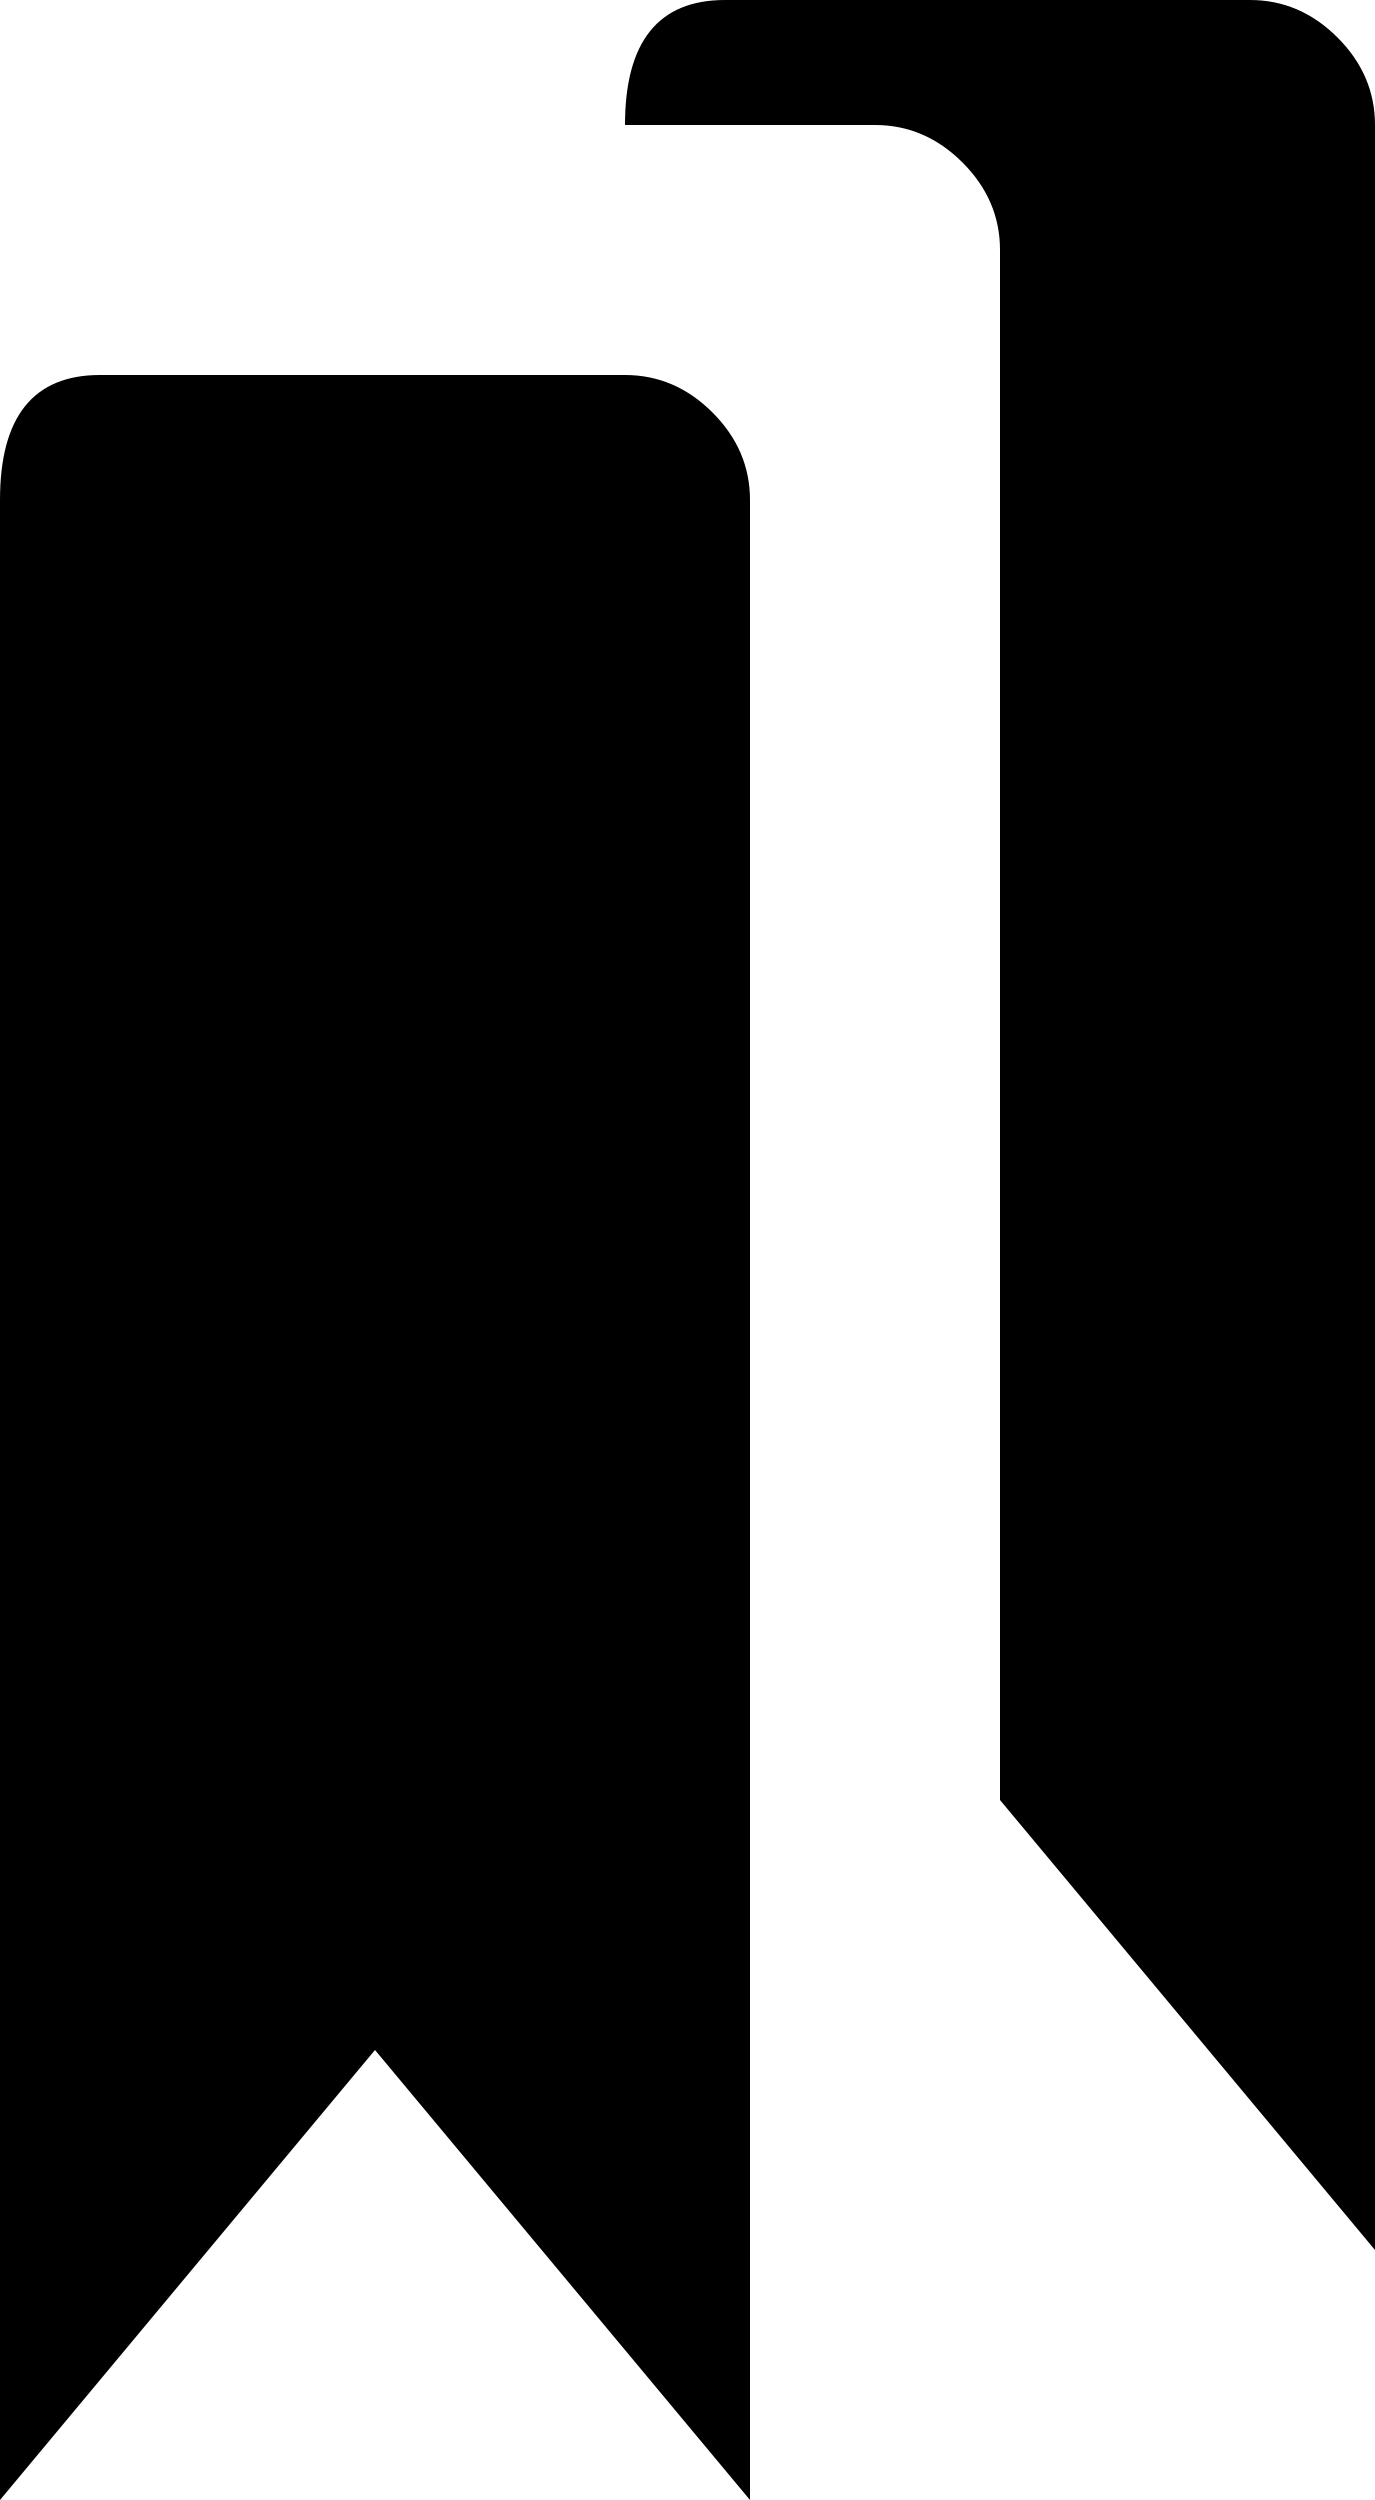
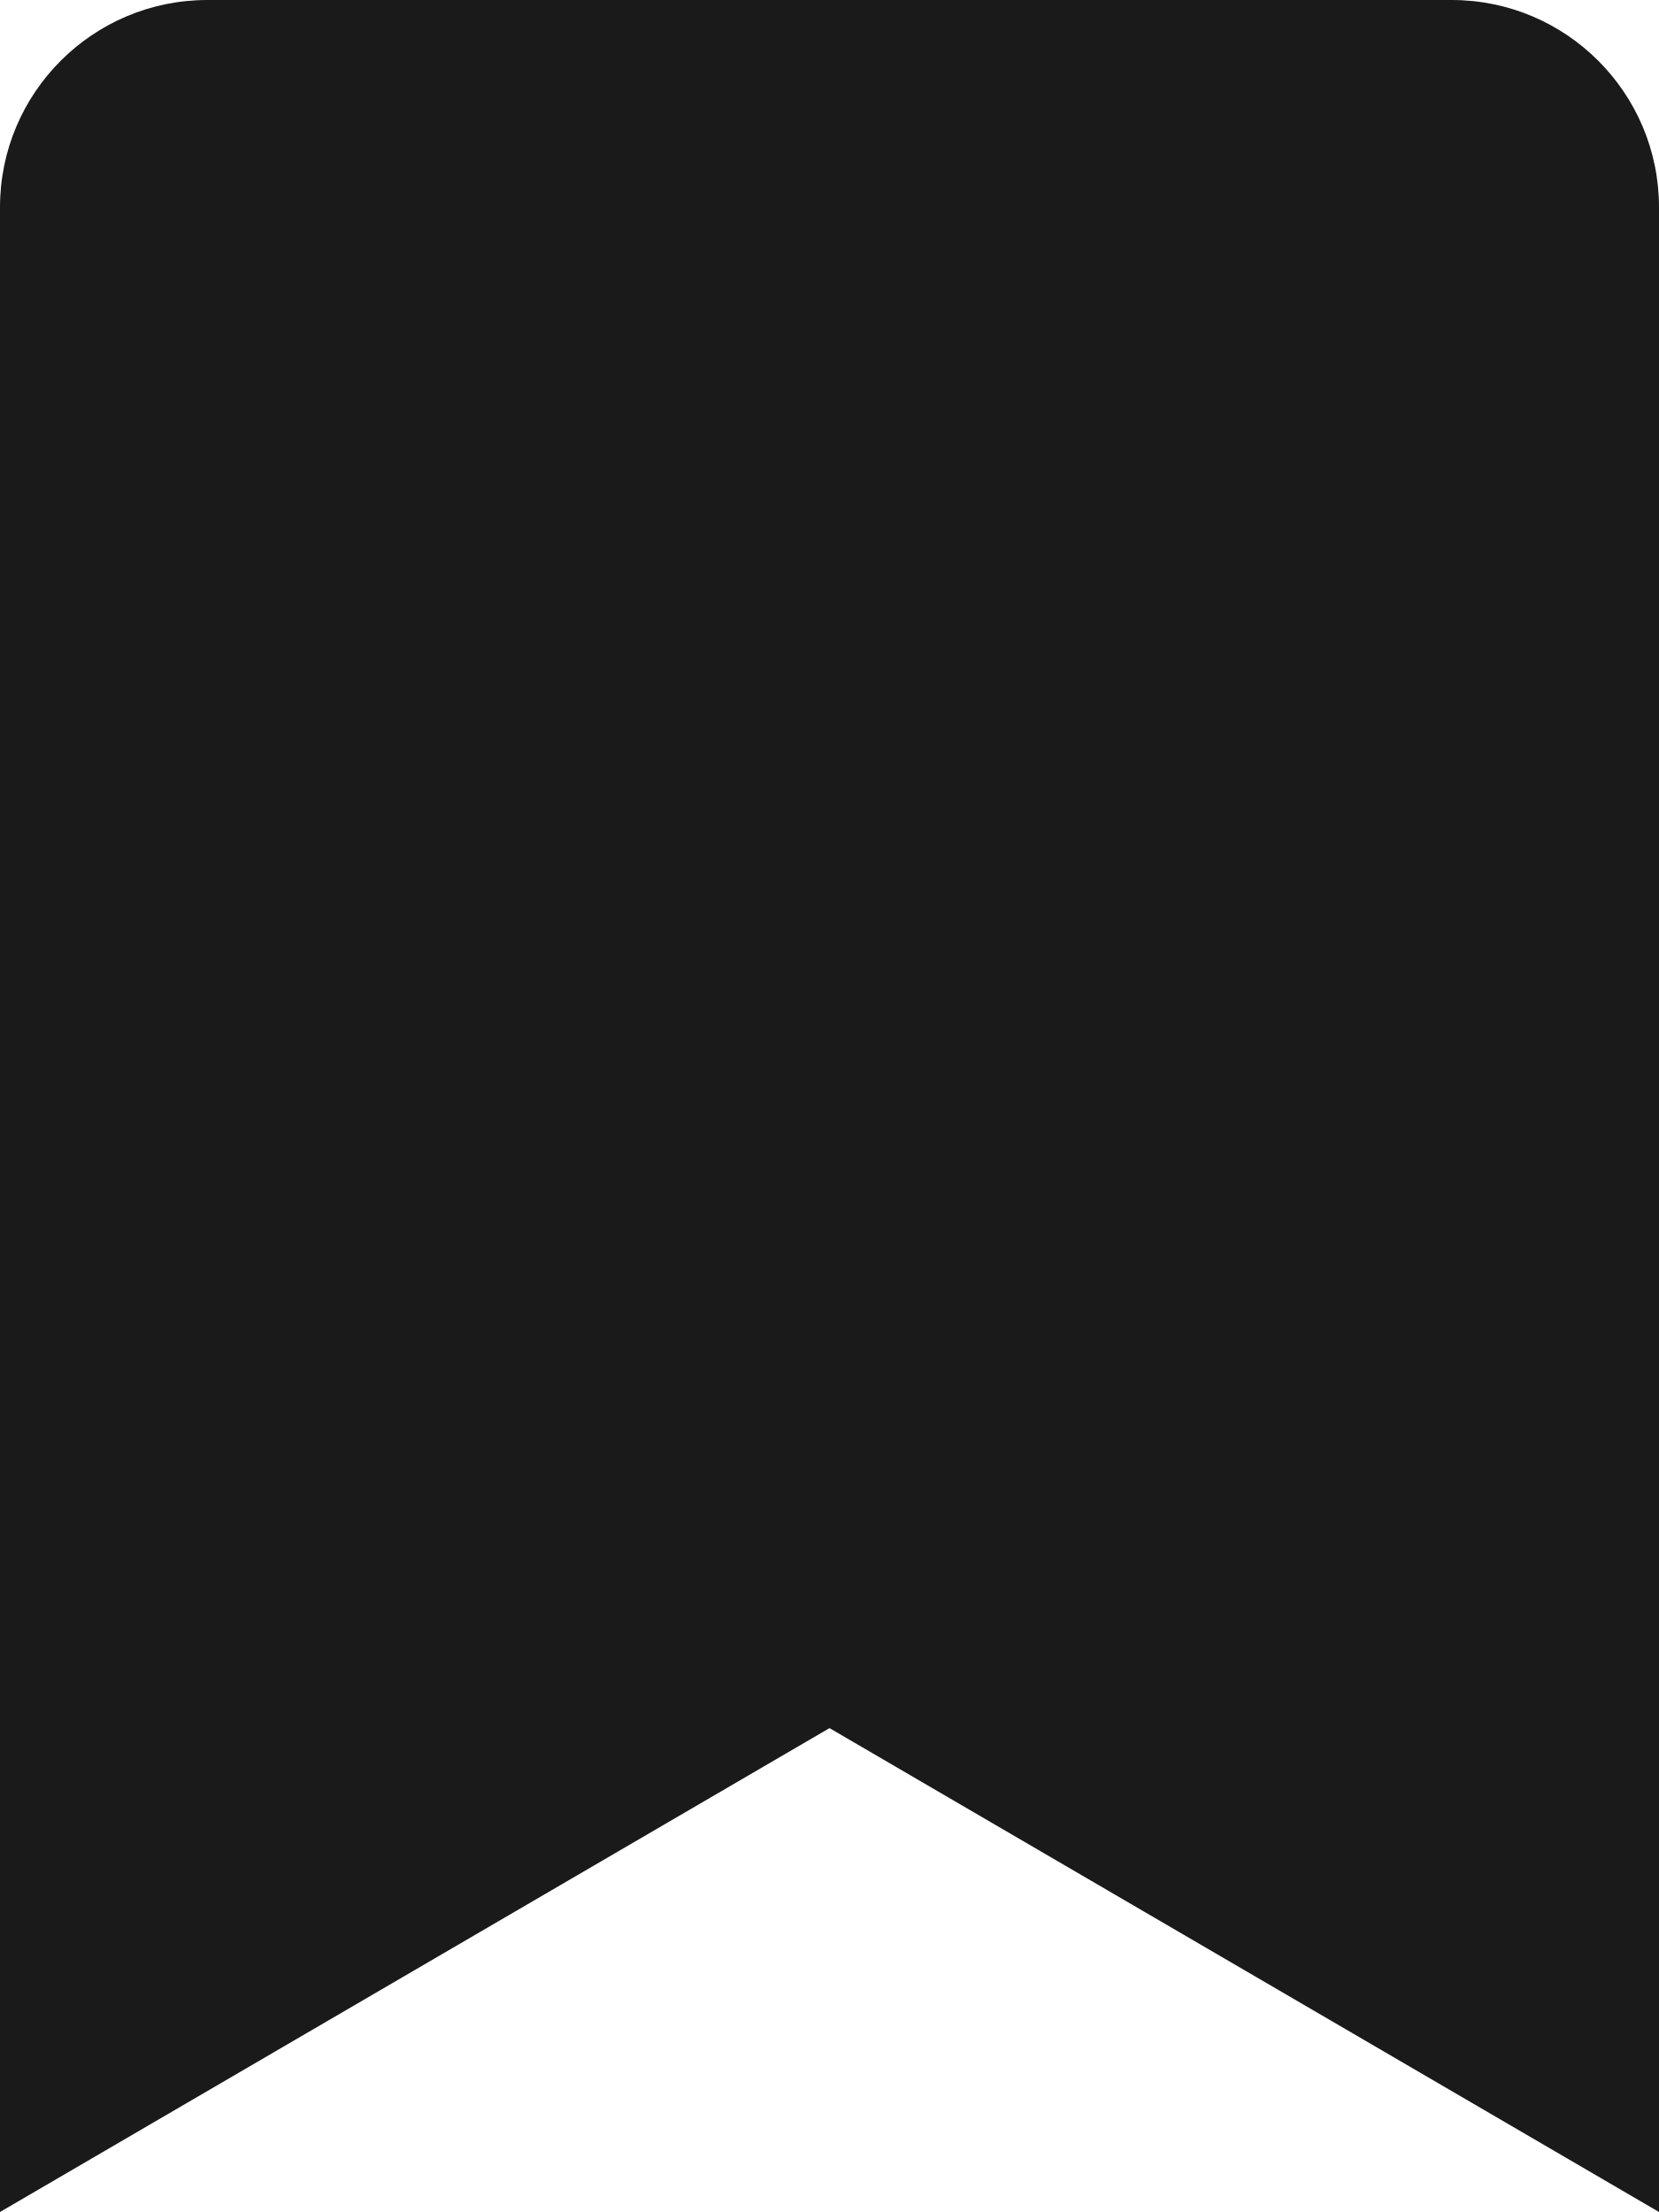
- <svg xmlns="http://www.w3.org/2000/svg" height="1000" width="550">
-   <path fill="#000000" d="M500 0q20 0 35 15t15 35l0 850l-150 -180l0 -620q0 -20 -15 -35t-35 -15l-100 0q0 -50 40 -50l210 0zm-250 150q20 0 35 15t15 35l0 800l-150 -180 -150 180l0 -800q0 -50 40 -50l210 0z" />
+ <svg xmlns="http://www.w3.org/2000/svg" width="96px" height="128px" viewBox="0 0 96 128" version="1.1">
+   <defs />
+   <g id="Page-1" stroke="none" stroke-width="1" fill="none" fill-rule="evenodd">
+     <path d="M0,128 L0,12 C0,5.372 5.372,0 12,0 L84,0 C90.627,0 96,5.372 96,12 L96,128 L48,100 L0,128 Z" id="all" fill="#1A1A1A" fill-rule="nonzero" />
+   </g>
</svg>
